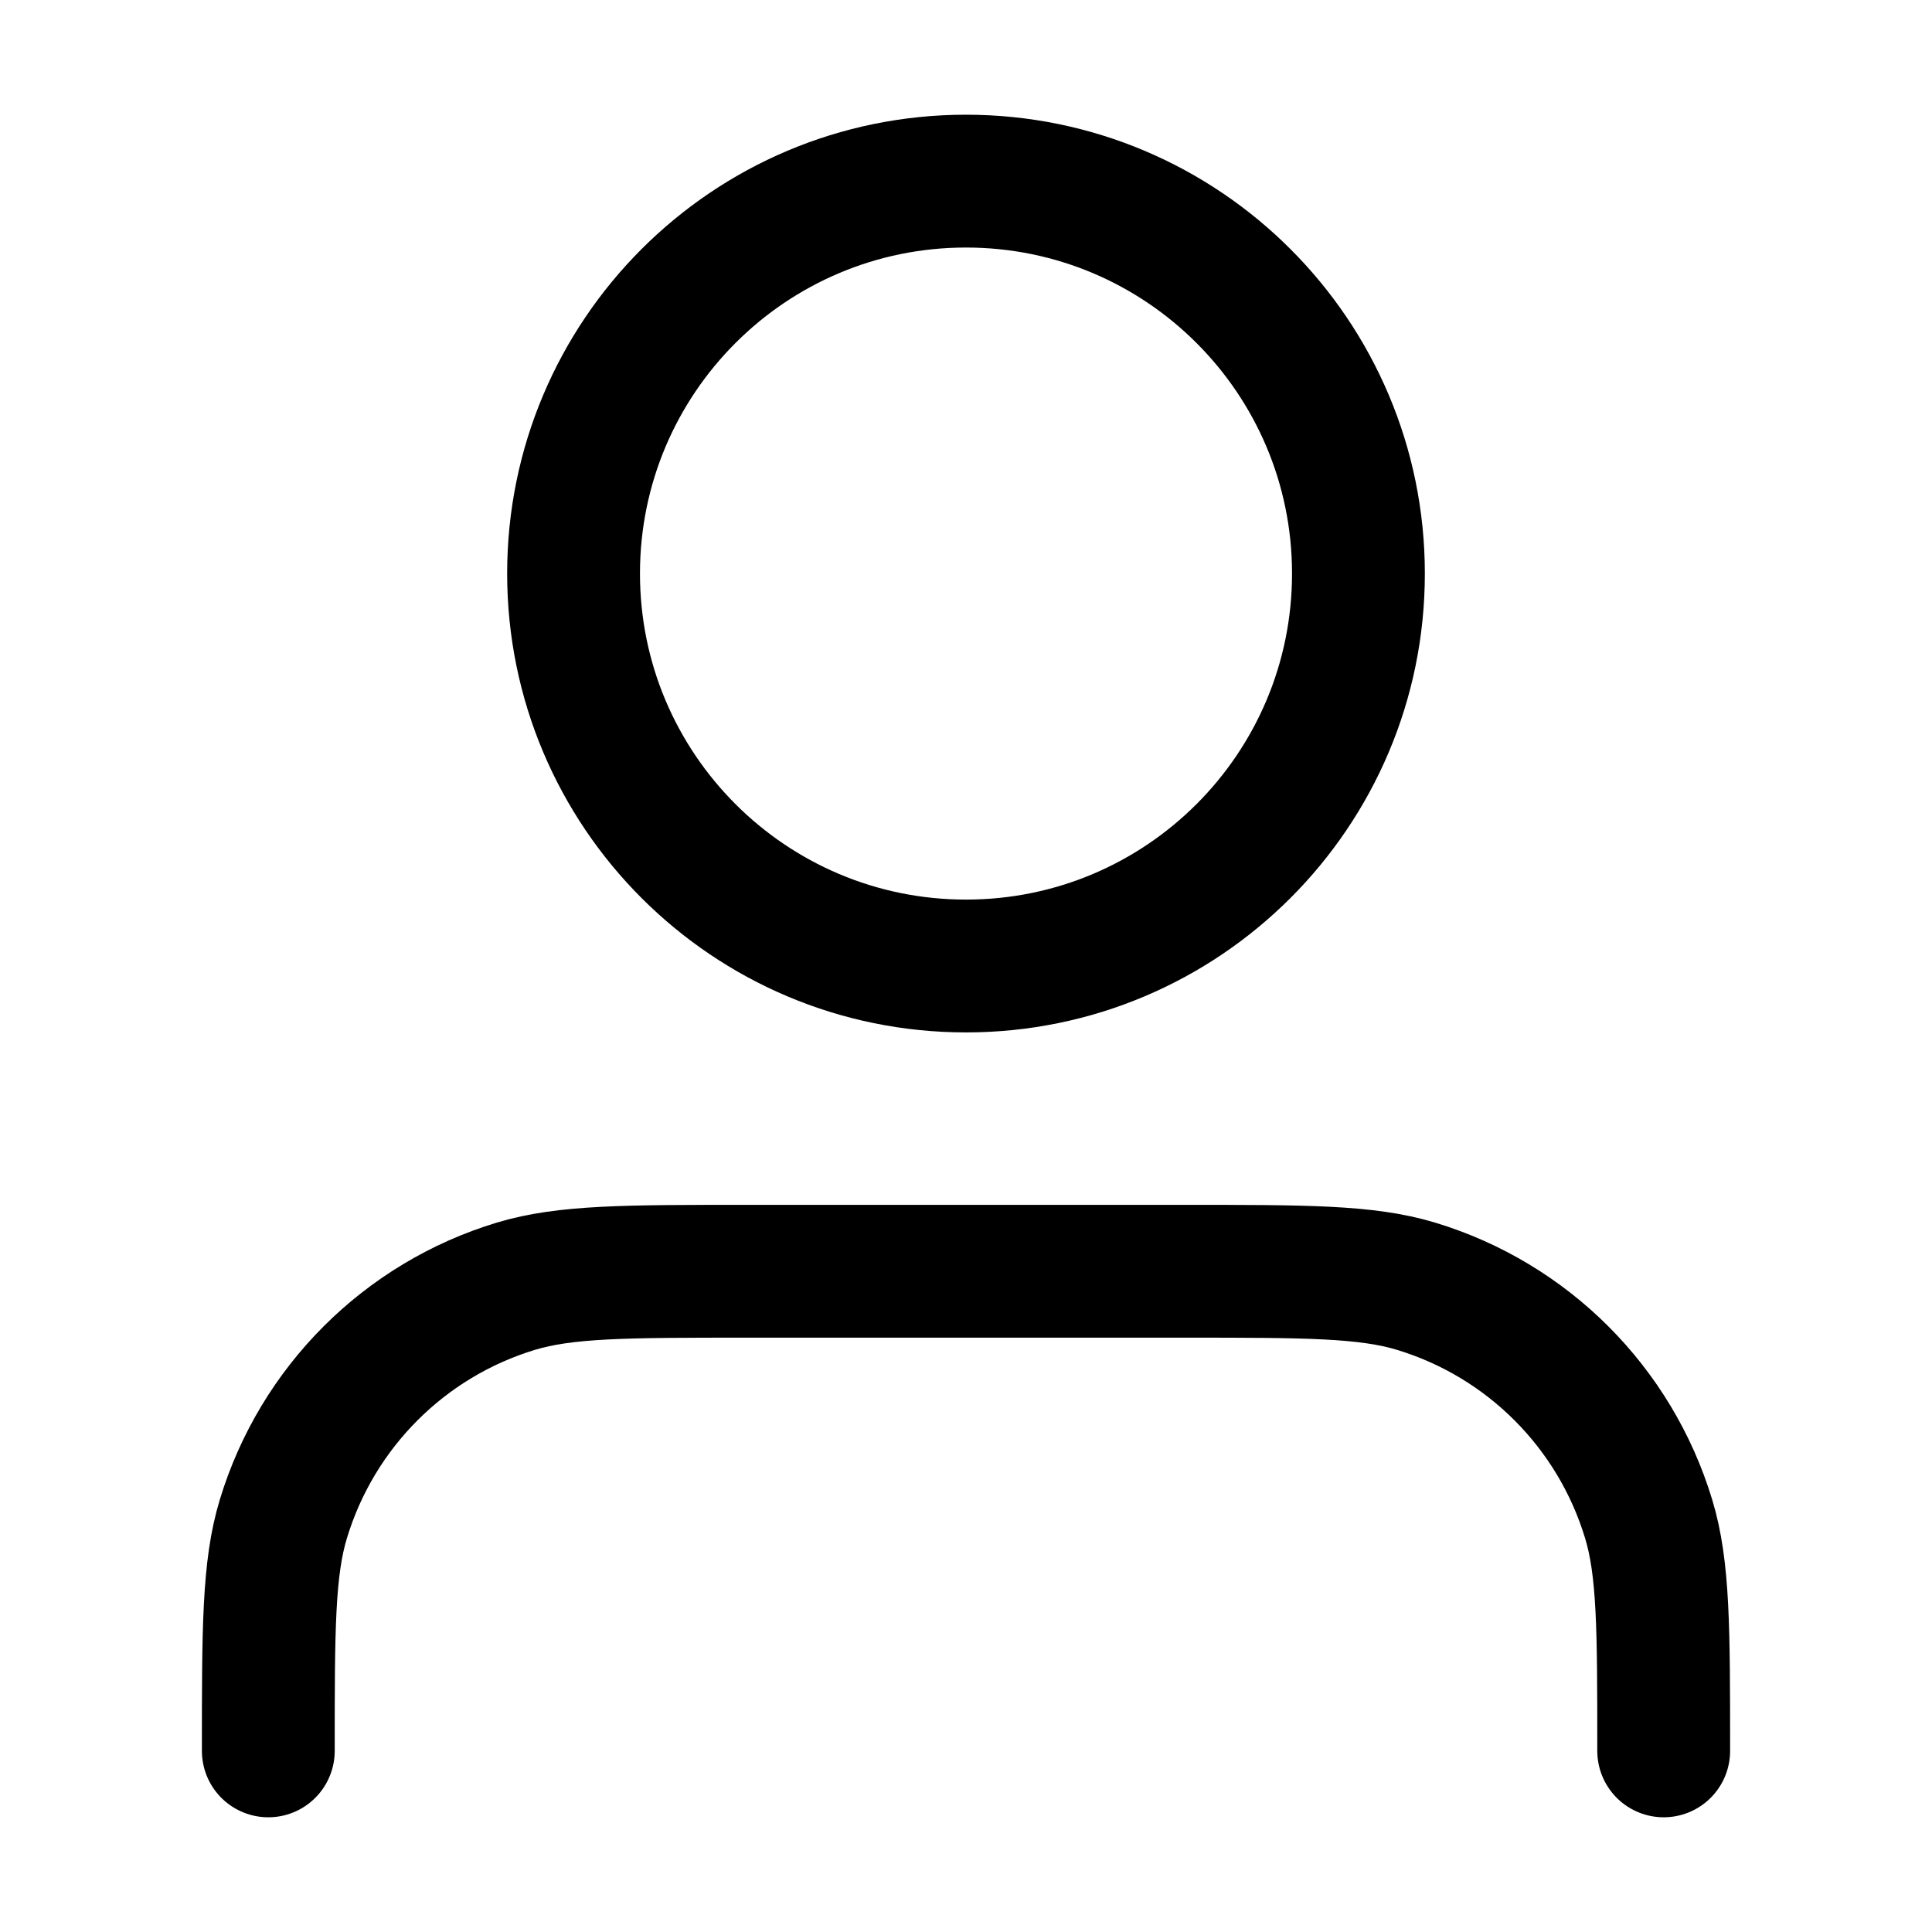
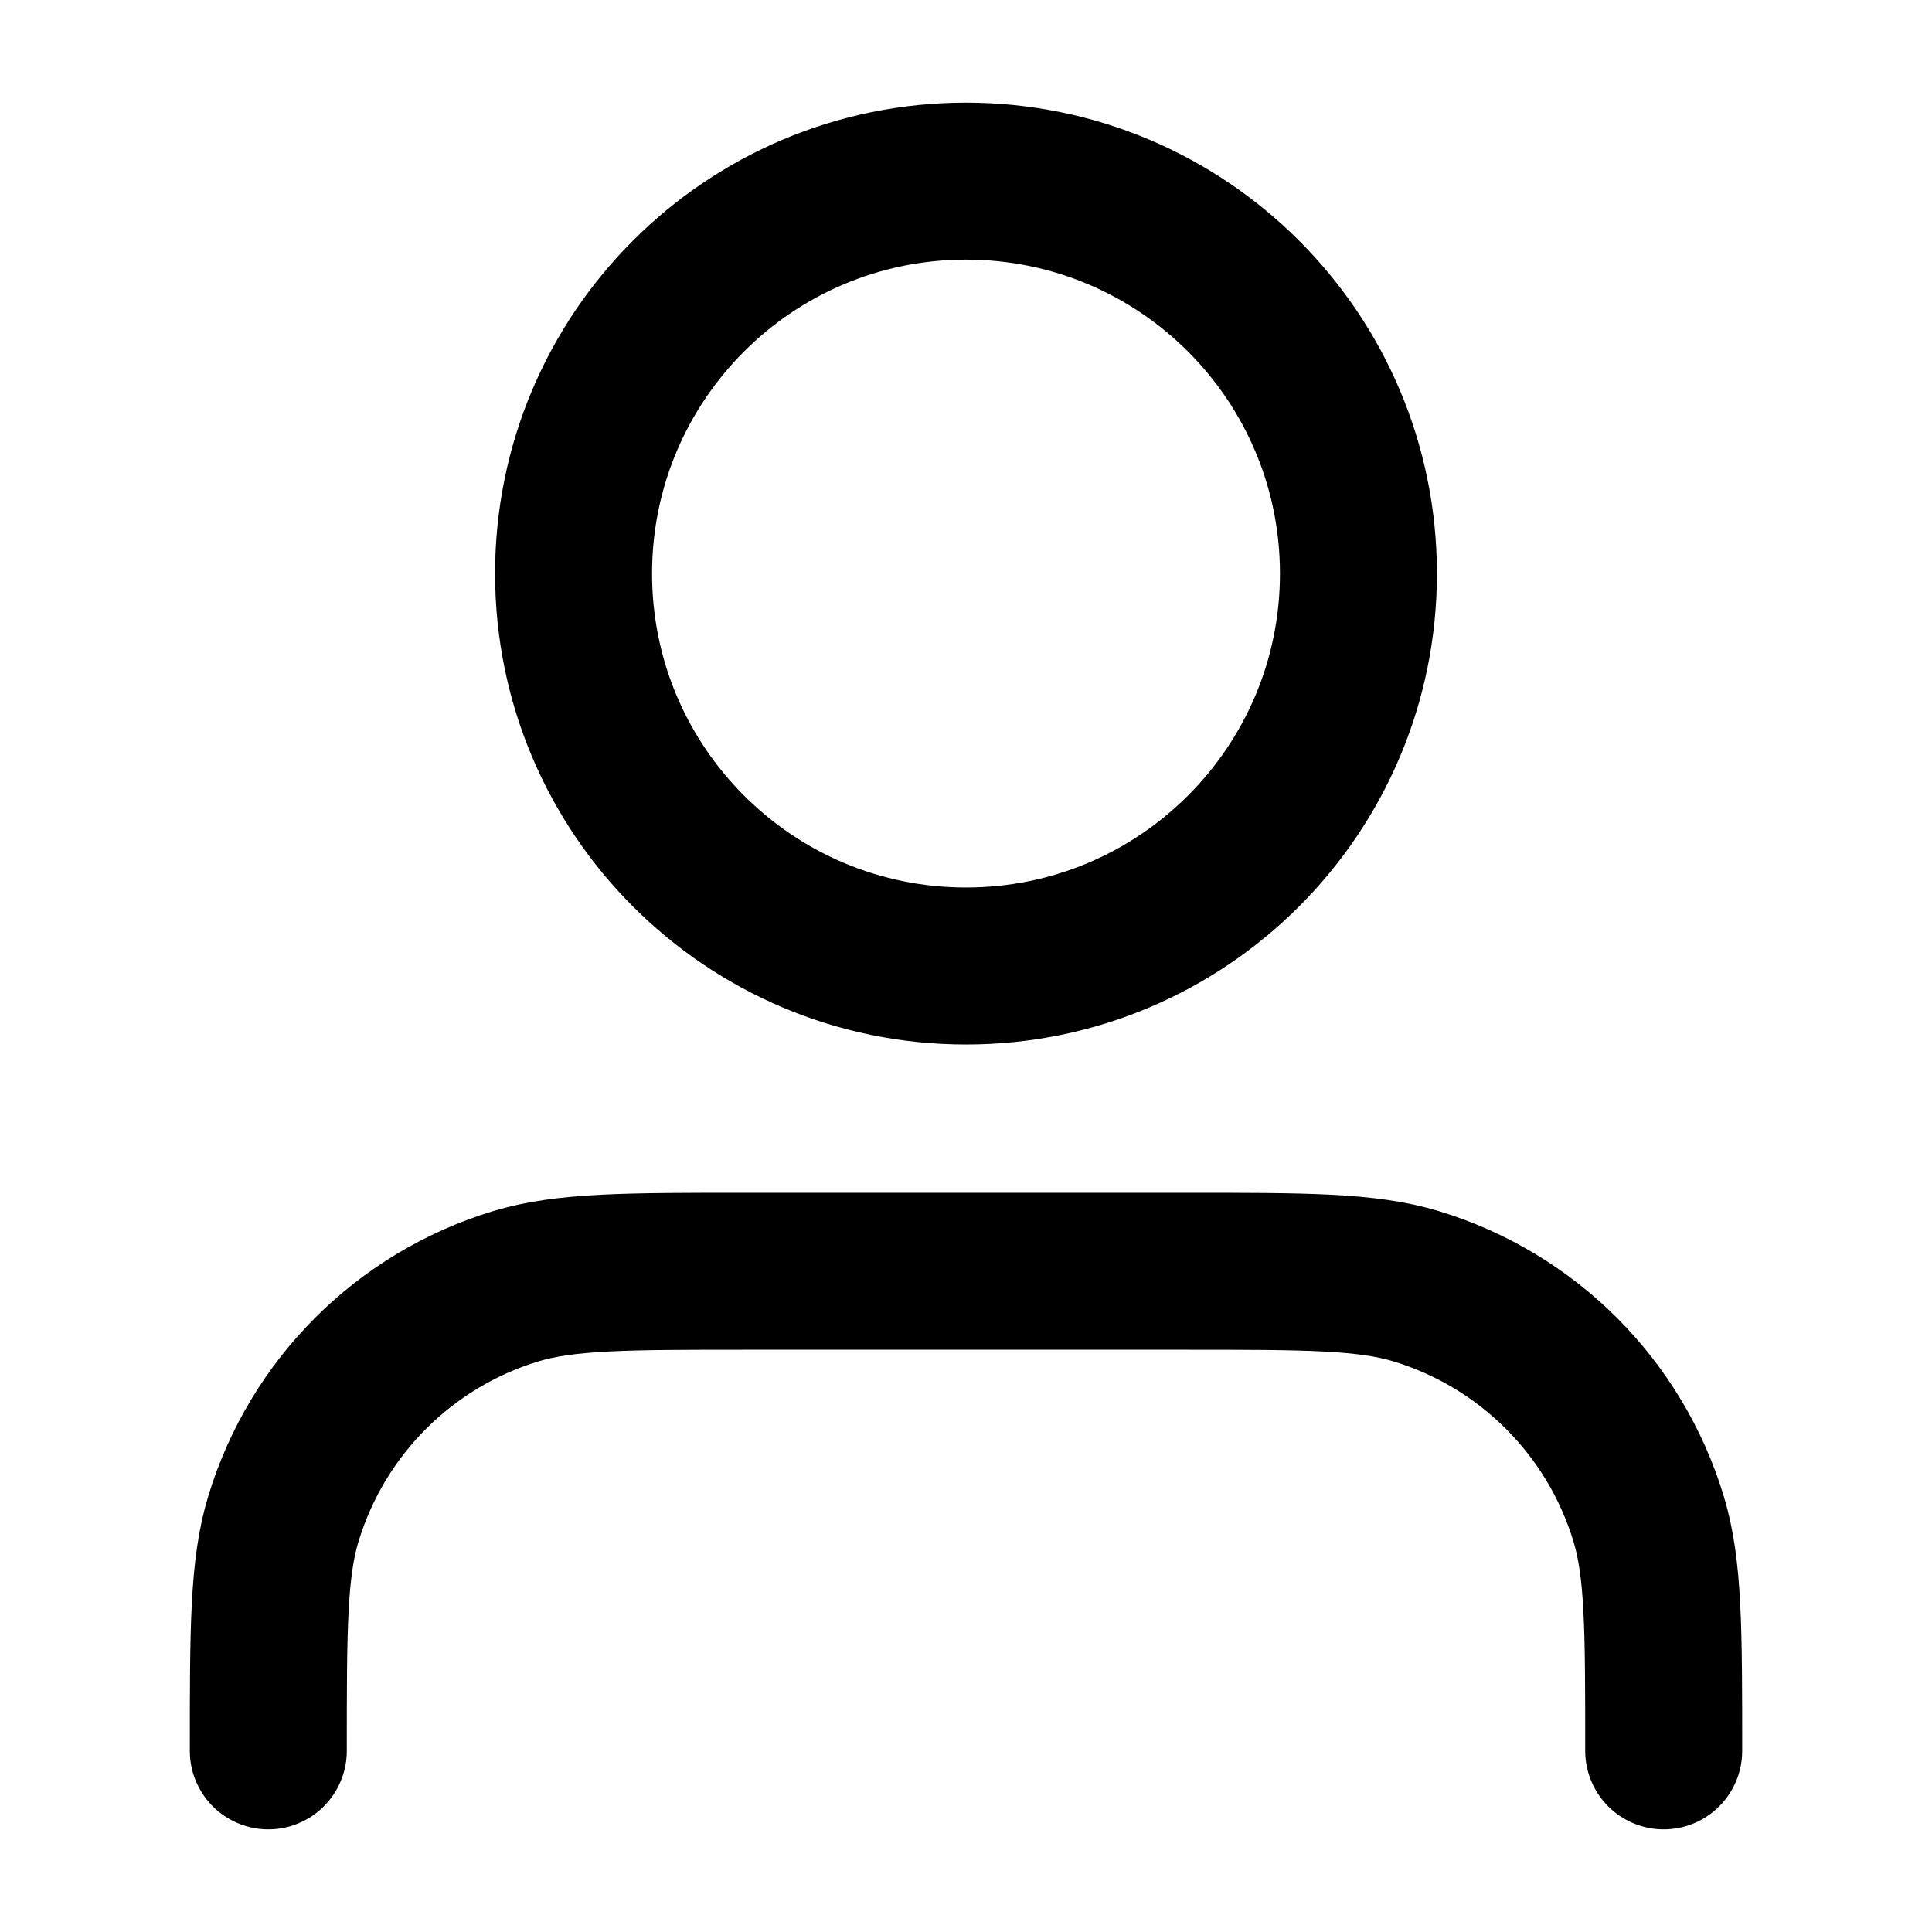
<svg xmlns="http://www.w3.org/2000/svg" viewBox="0 0 16 16" fill="none">
-   <path d="M13.778 14.5C13.778 13.492 13.778 12.988 13.653 12.578C13.373 11.655 12.651 10.932 11.727 10.652C11.317 10.528 10.813 10.528 9.806 10.528H6.194C5.186 10.528 4.683 10.528 4.272 10.652C3.349 10.932 2.627 11.655 2.347 12.578C2.222 12.988 2.222 13.492 2.222 14.5M11.25 4.75C11.25 6.545 9.795 8 8 8C6.205 8 4.75 6.545 4.75 4.75C4.75 2.955 6.205 1.5 8 1.5C9.795 1.5 11.25 2.955 11.25 4.75Z" stroke="currentColor" stroke-width="1.1" stroke-linecap="round" stroke-linejoin="round" />
+   <path d="M13.778 14.5C13.778 13.492 13.778 12.988 13.653 12.578C13.373 11.655 12.651 10.932 11.727 10.652C11.317 10.528 10.813 10.528 9.806 10.528H6.194C5.186 10.528 4.683 10.528 4.272 10.652C3.349 10.932 2.627 11.655 2.347 12.578C2.222 12.988 2.222 13.492 2.222 14.5M11.25 4.75C11.25 6.545 9.795 8 8 8C6.205 8 4.75 6.545 4.75 4.75C4.75 2.955 6.205 1.5 8 1.5C9.795 1.5 11.25 2.955 11.25 4.75Z" stroke="currentColor" stroke-width="1.3" stroke-linecap="round" stroke-linejoin="round" />
</svg>
